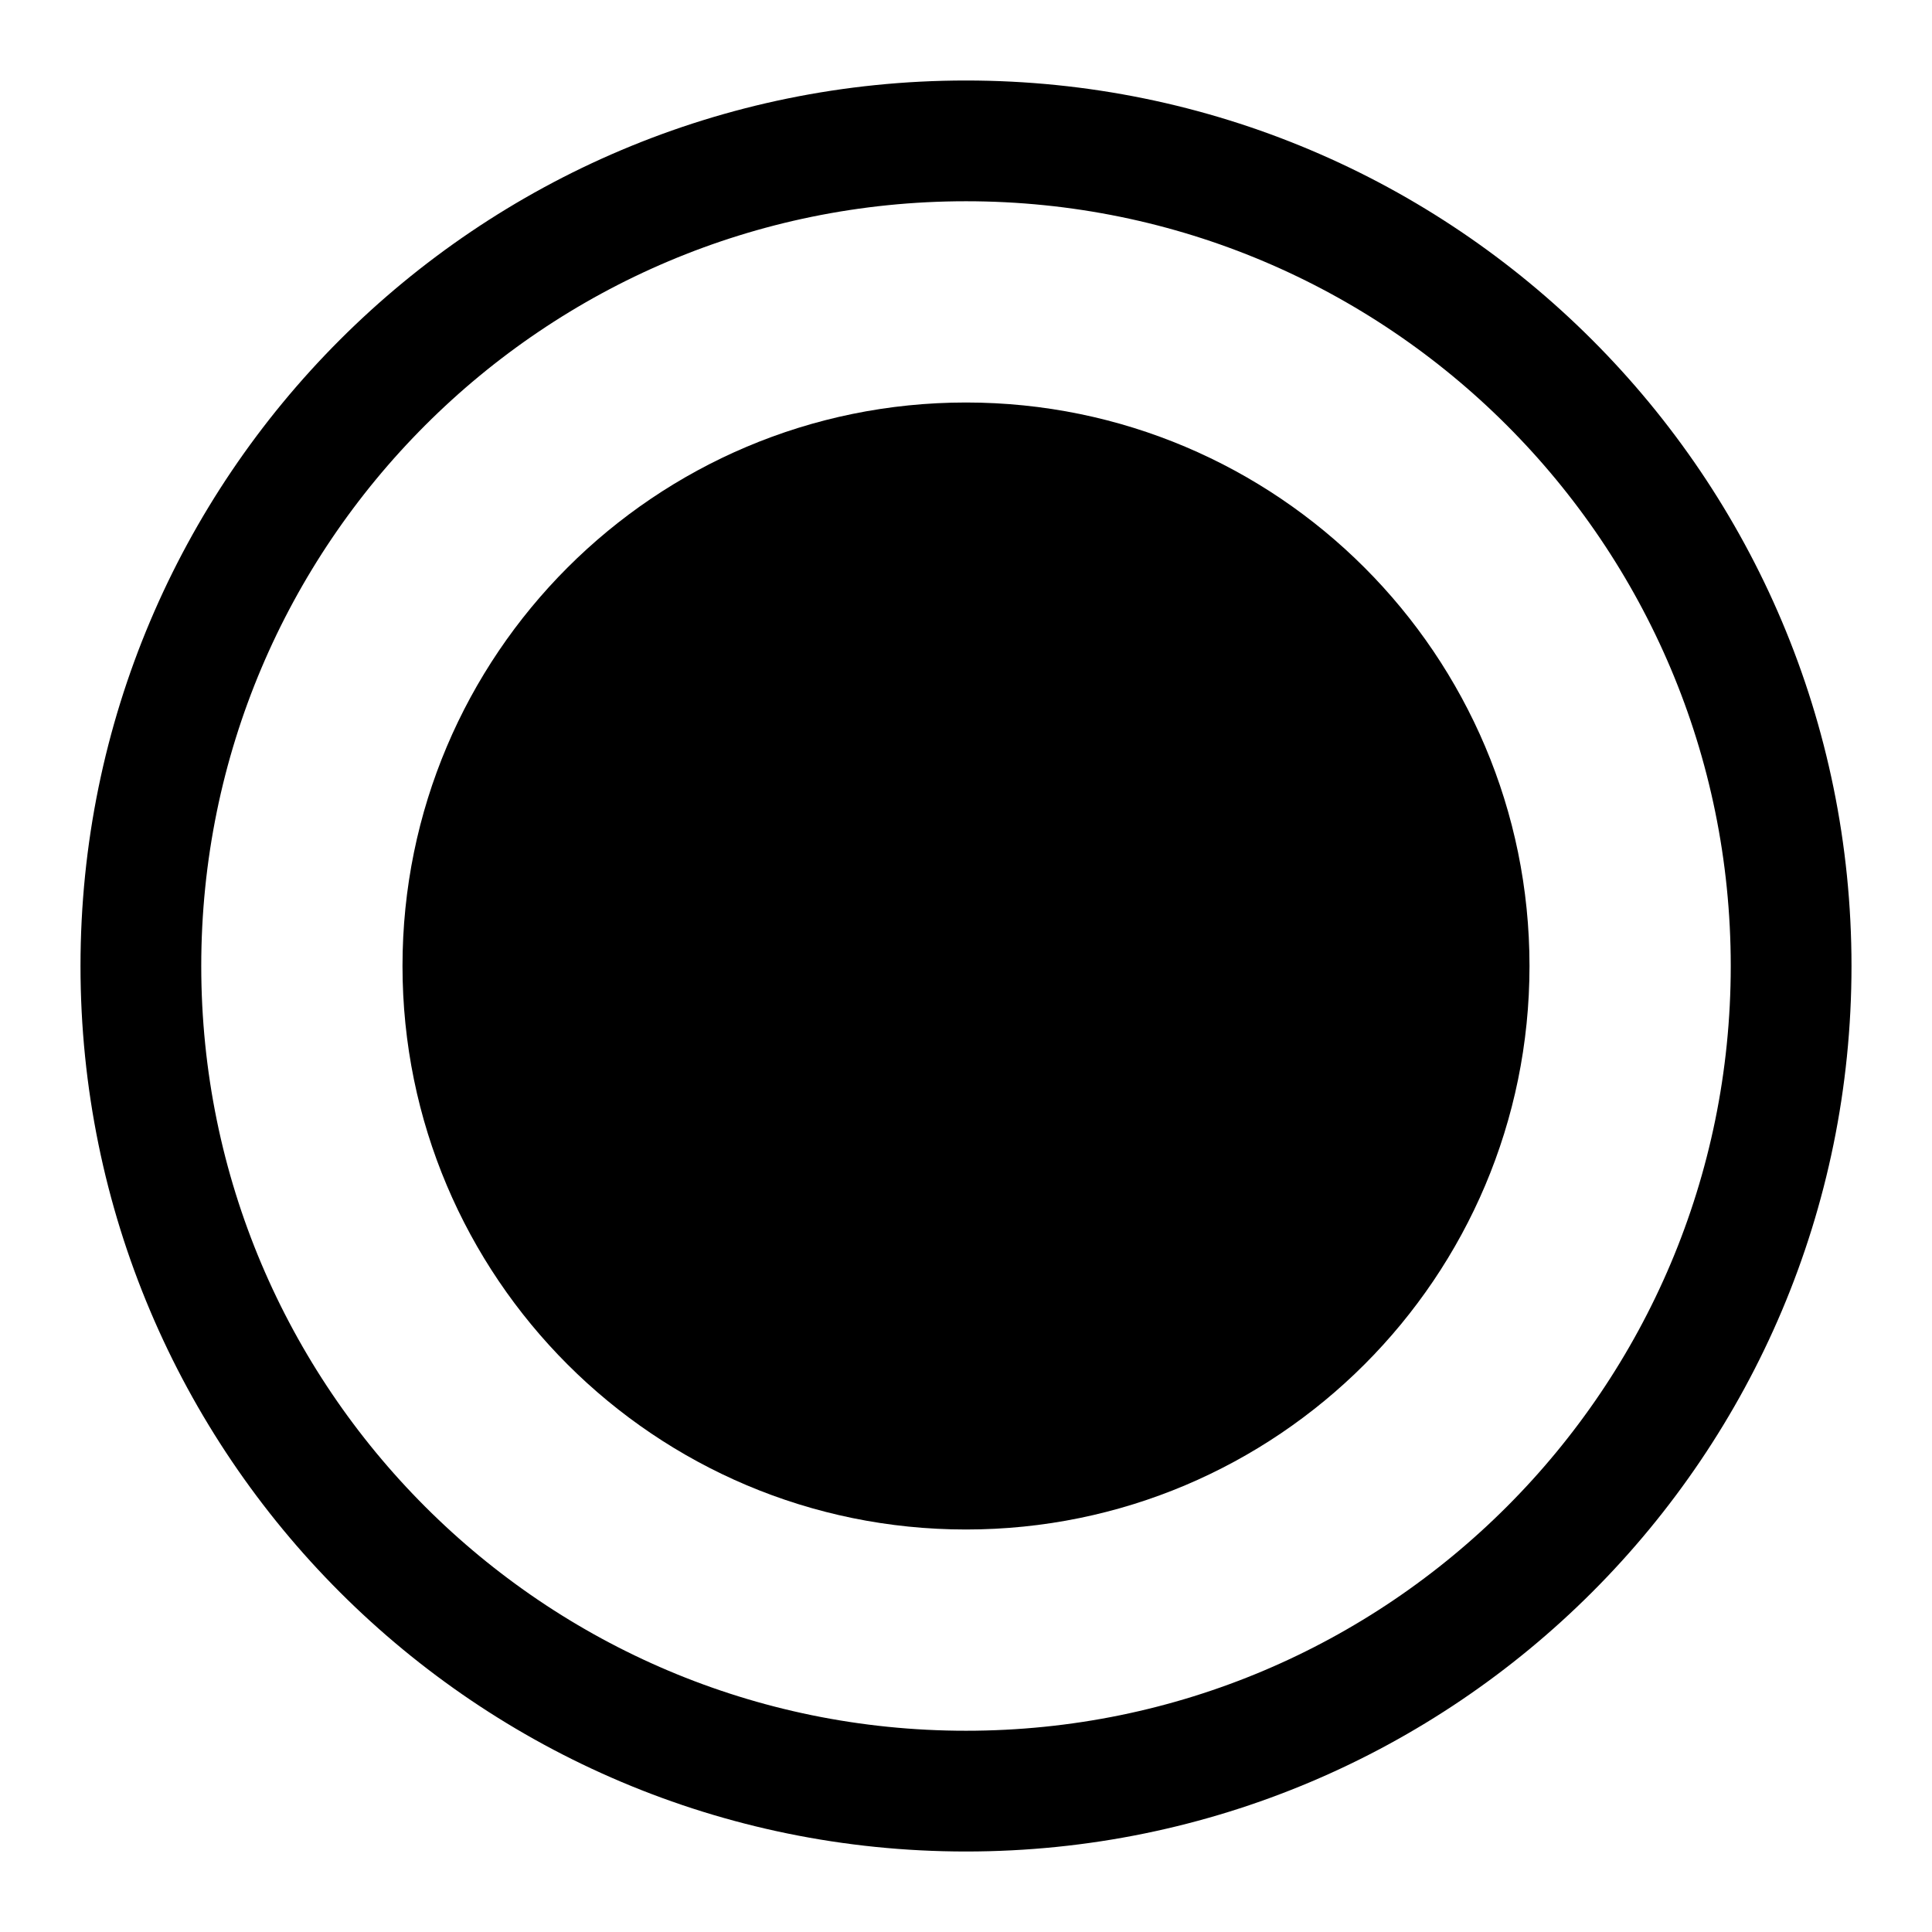
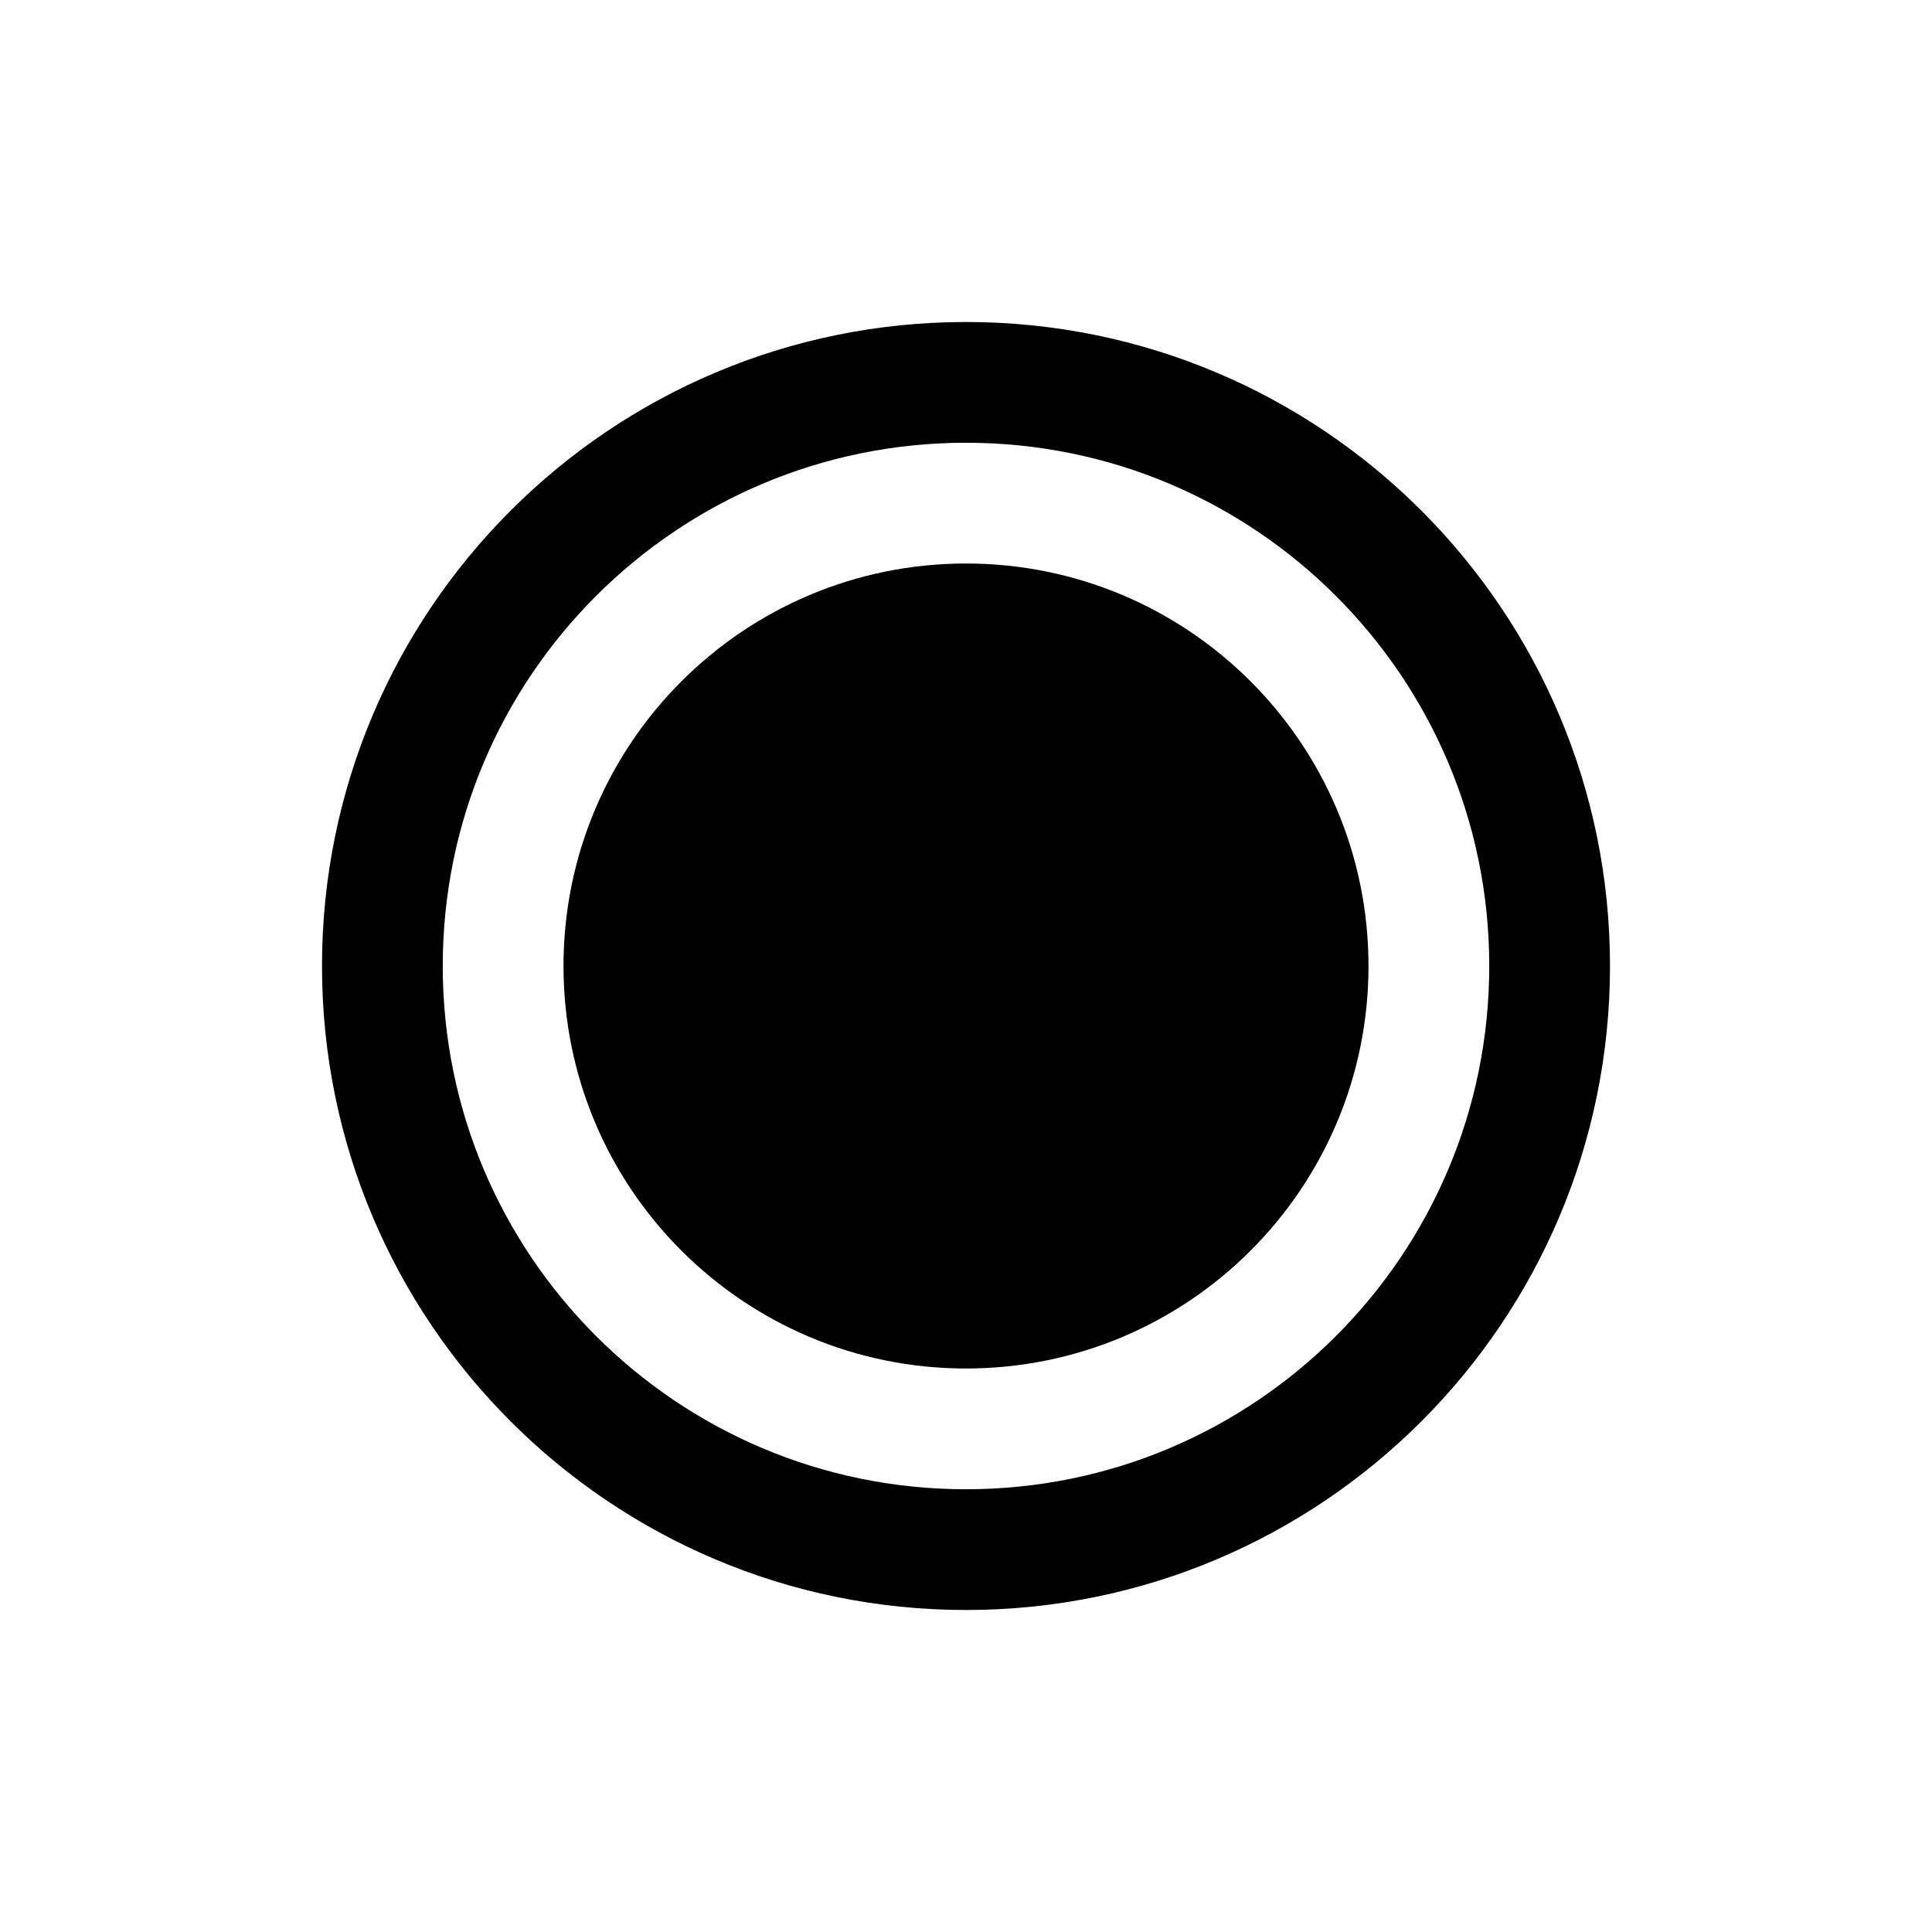
<svg xmlns="http://www.w3.org/2000/svg" id="rec" width="24" height="24" viewBox="0 0 24 24">
  <defs>
    <style>
      .cls-1, .cls-2 {
        fill: none;
      }

      .cls-1 {
        stroke: #000;
        stroke-width: 1.5px;
      }

      .cls-3 {
        stroke: none;
      }
    </style>
  </defs>
-   <g id="Raggruppa_2566" data-name="Raggruppa 2566" transform="translate(-11 -12)">
-     <circle id="Ellisse_92" data-name="Ellisse 92" cx="7" cy="7" r="7" transform="translate(16 17)" />
-     <g id="Ellisse_93" data-name="Ellisse 93" class="cls-1" transform="translate(12 13)">
-       <circle class="cls-3" cx="11" cy="11" r="11" />
-       <circle class="cls-2" cx="11" cy="11" r="10.25" />
+   <g id="Raggruppa_2590" data-name="Raggruppa 2590" transform="translate(-8 -9.411)">
+     <circle id="Ellisse_92" data-name="Ellisse 92" cx="5" cy="5" r="5" transform="translate(15 16.411)" />
+     <g id="Ellisse_93" data-name="Ellisse 93" class="cls-1" transform="translate(12 13.411)">
+       <circle class="cls-3" cx="8" cy="8" r="8" />
+       <circle class="cls-2" cx="8" cy="8" r="7.25" />
    </g>
  </g>
-   <rect id="Rettangolo_1416" data-name="Rettangolo 1416" class="cls-2" width="24" height="24" />
+   <rect id="Rettangolo_1482" data-name="Rettangolo 1482" class="cls-2" width="24" height="24" />
</svg>
